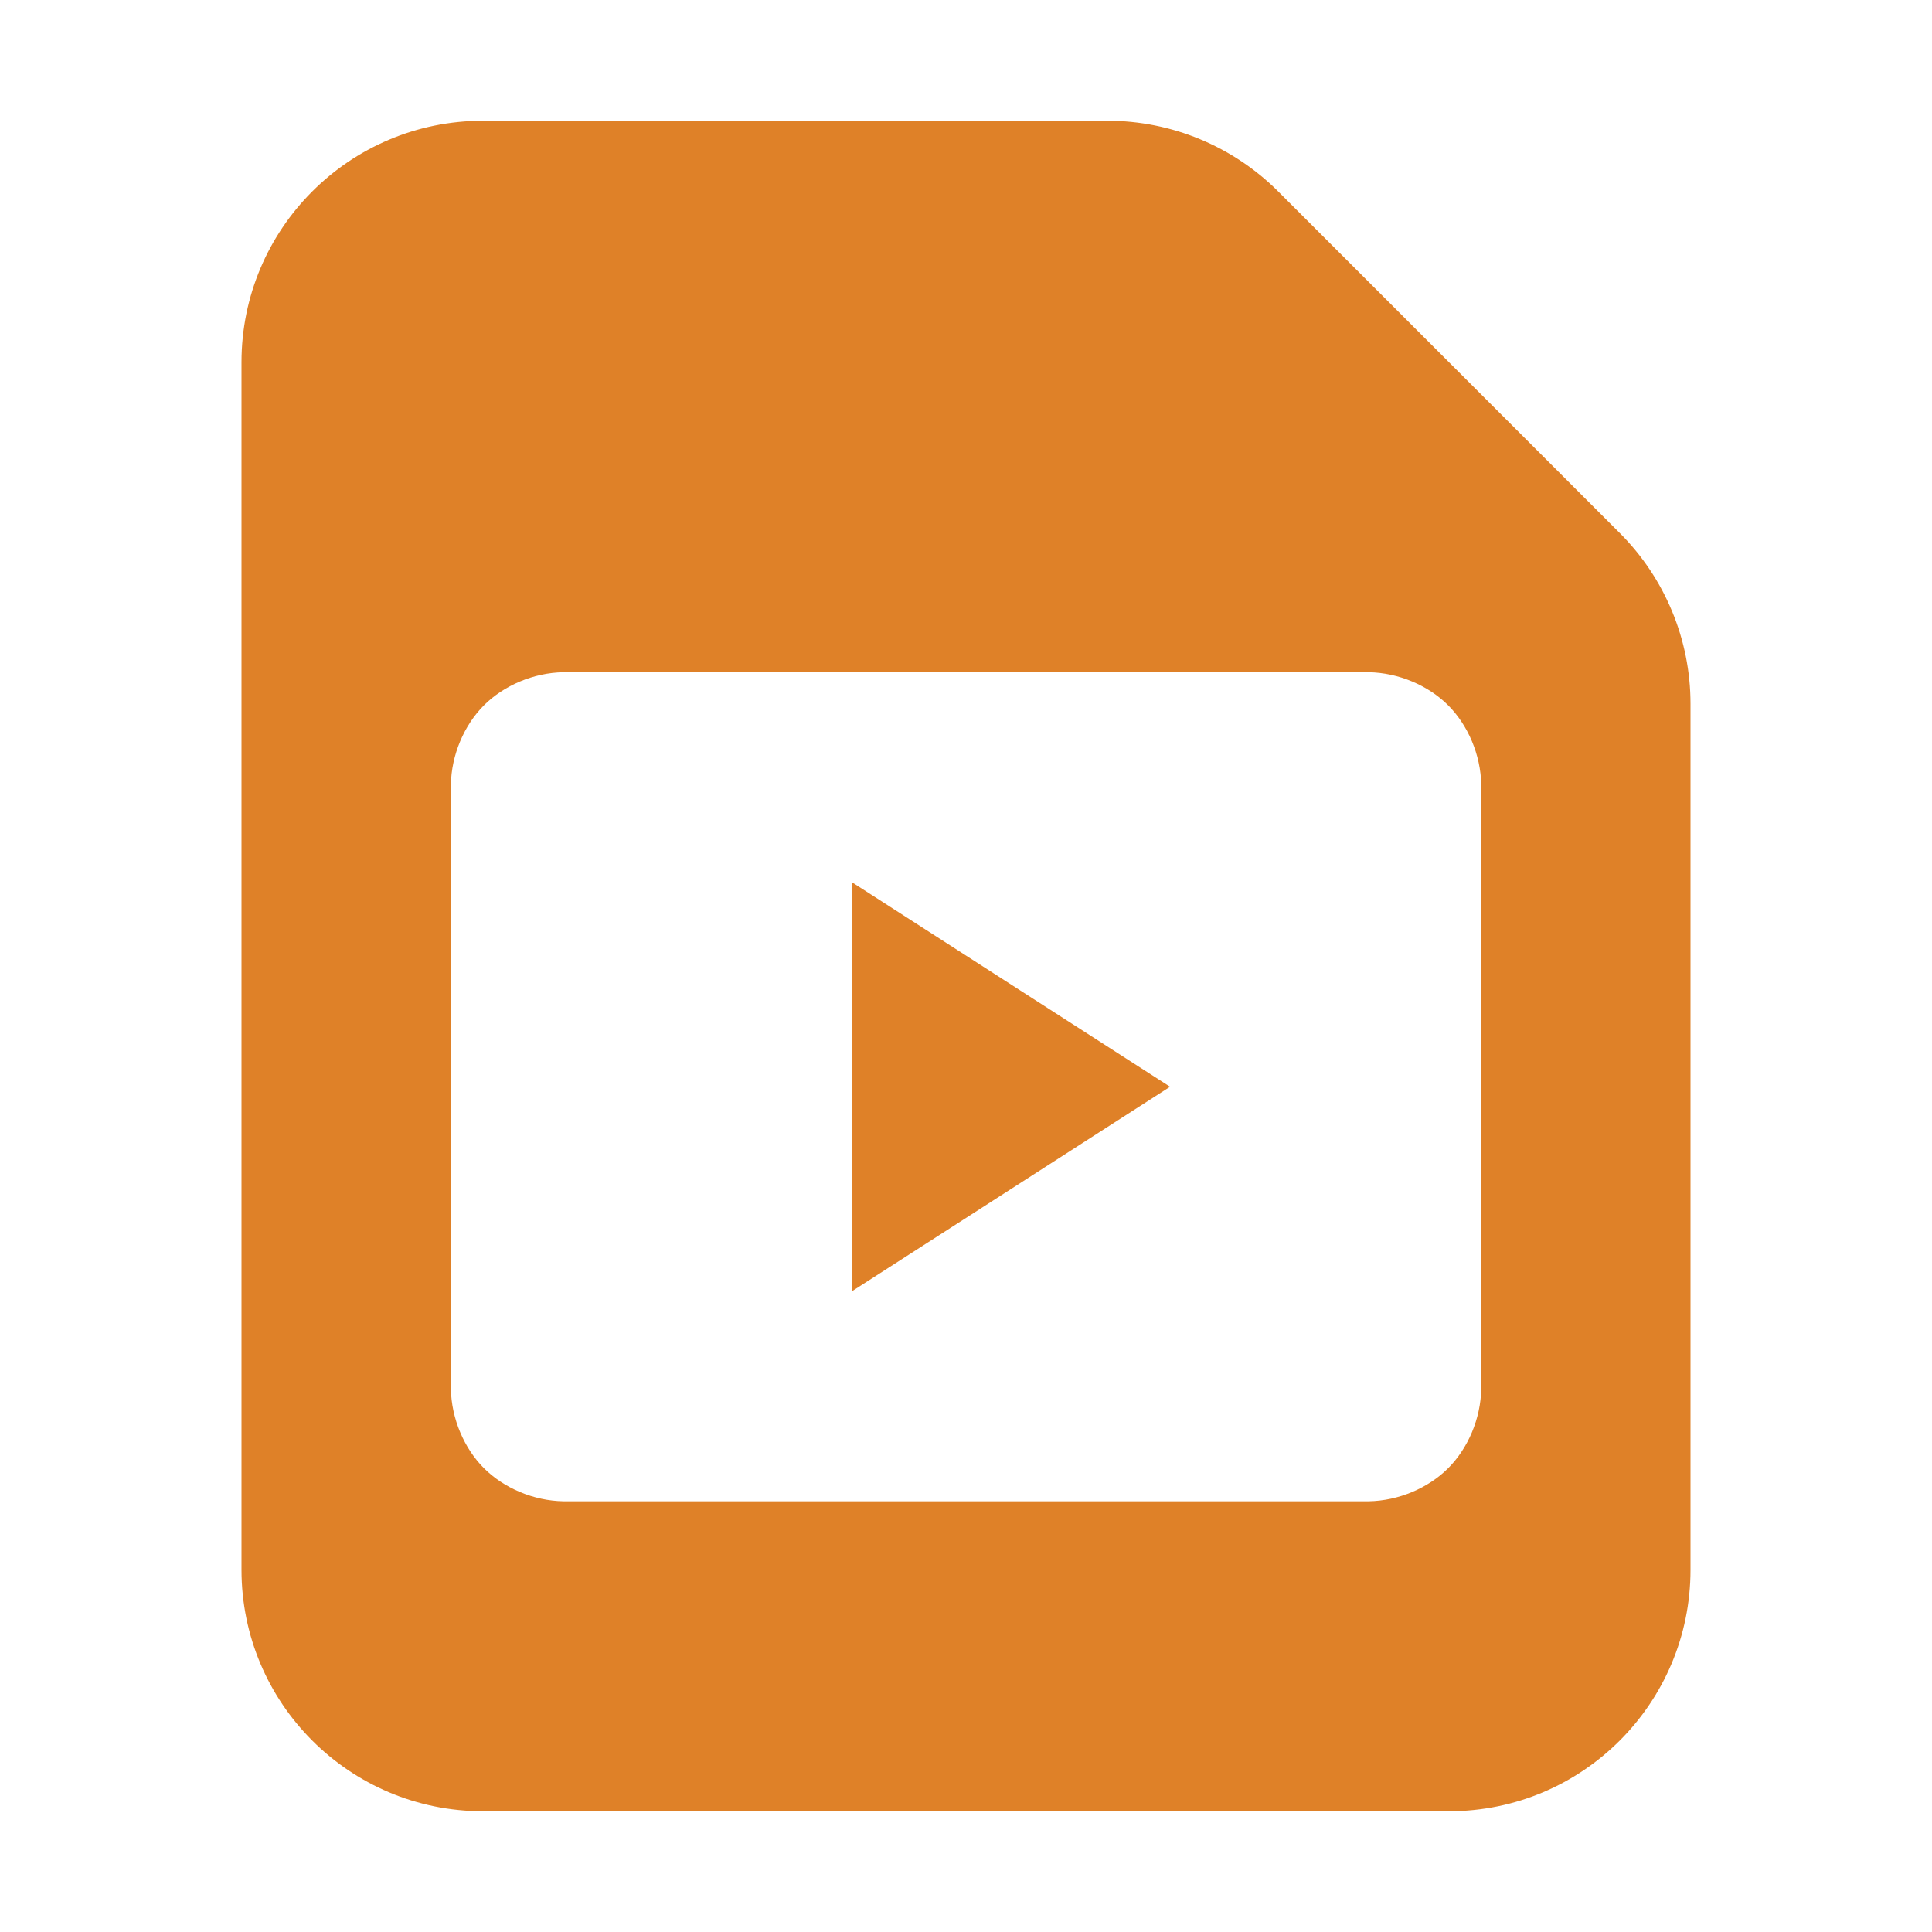
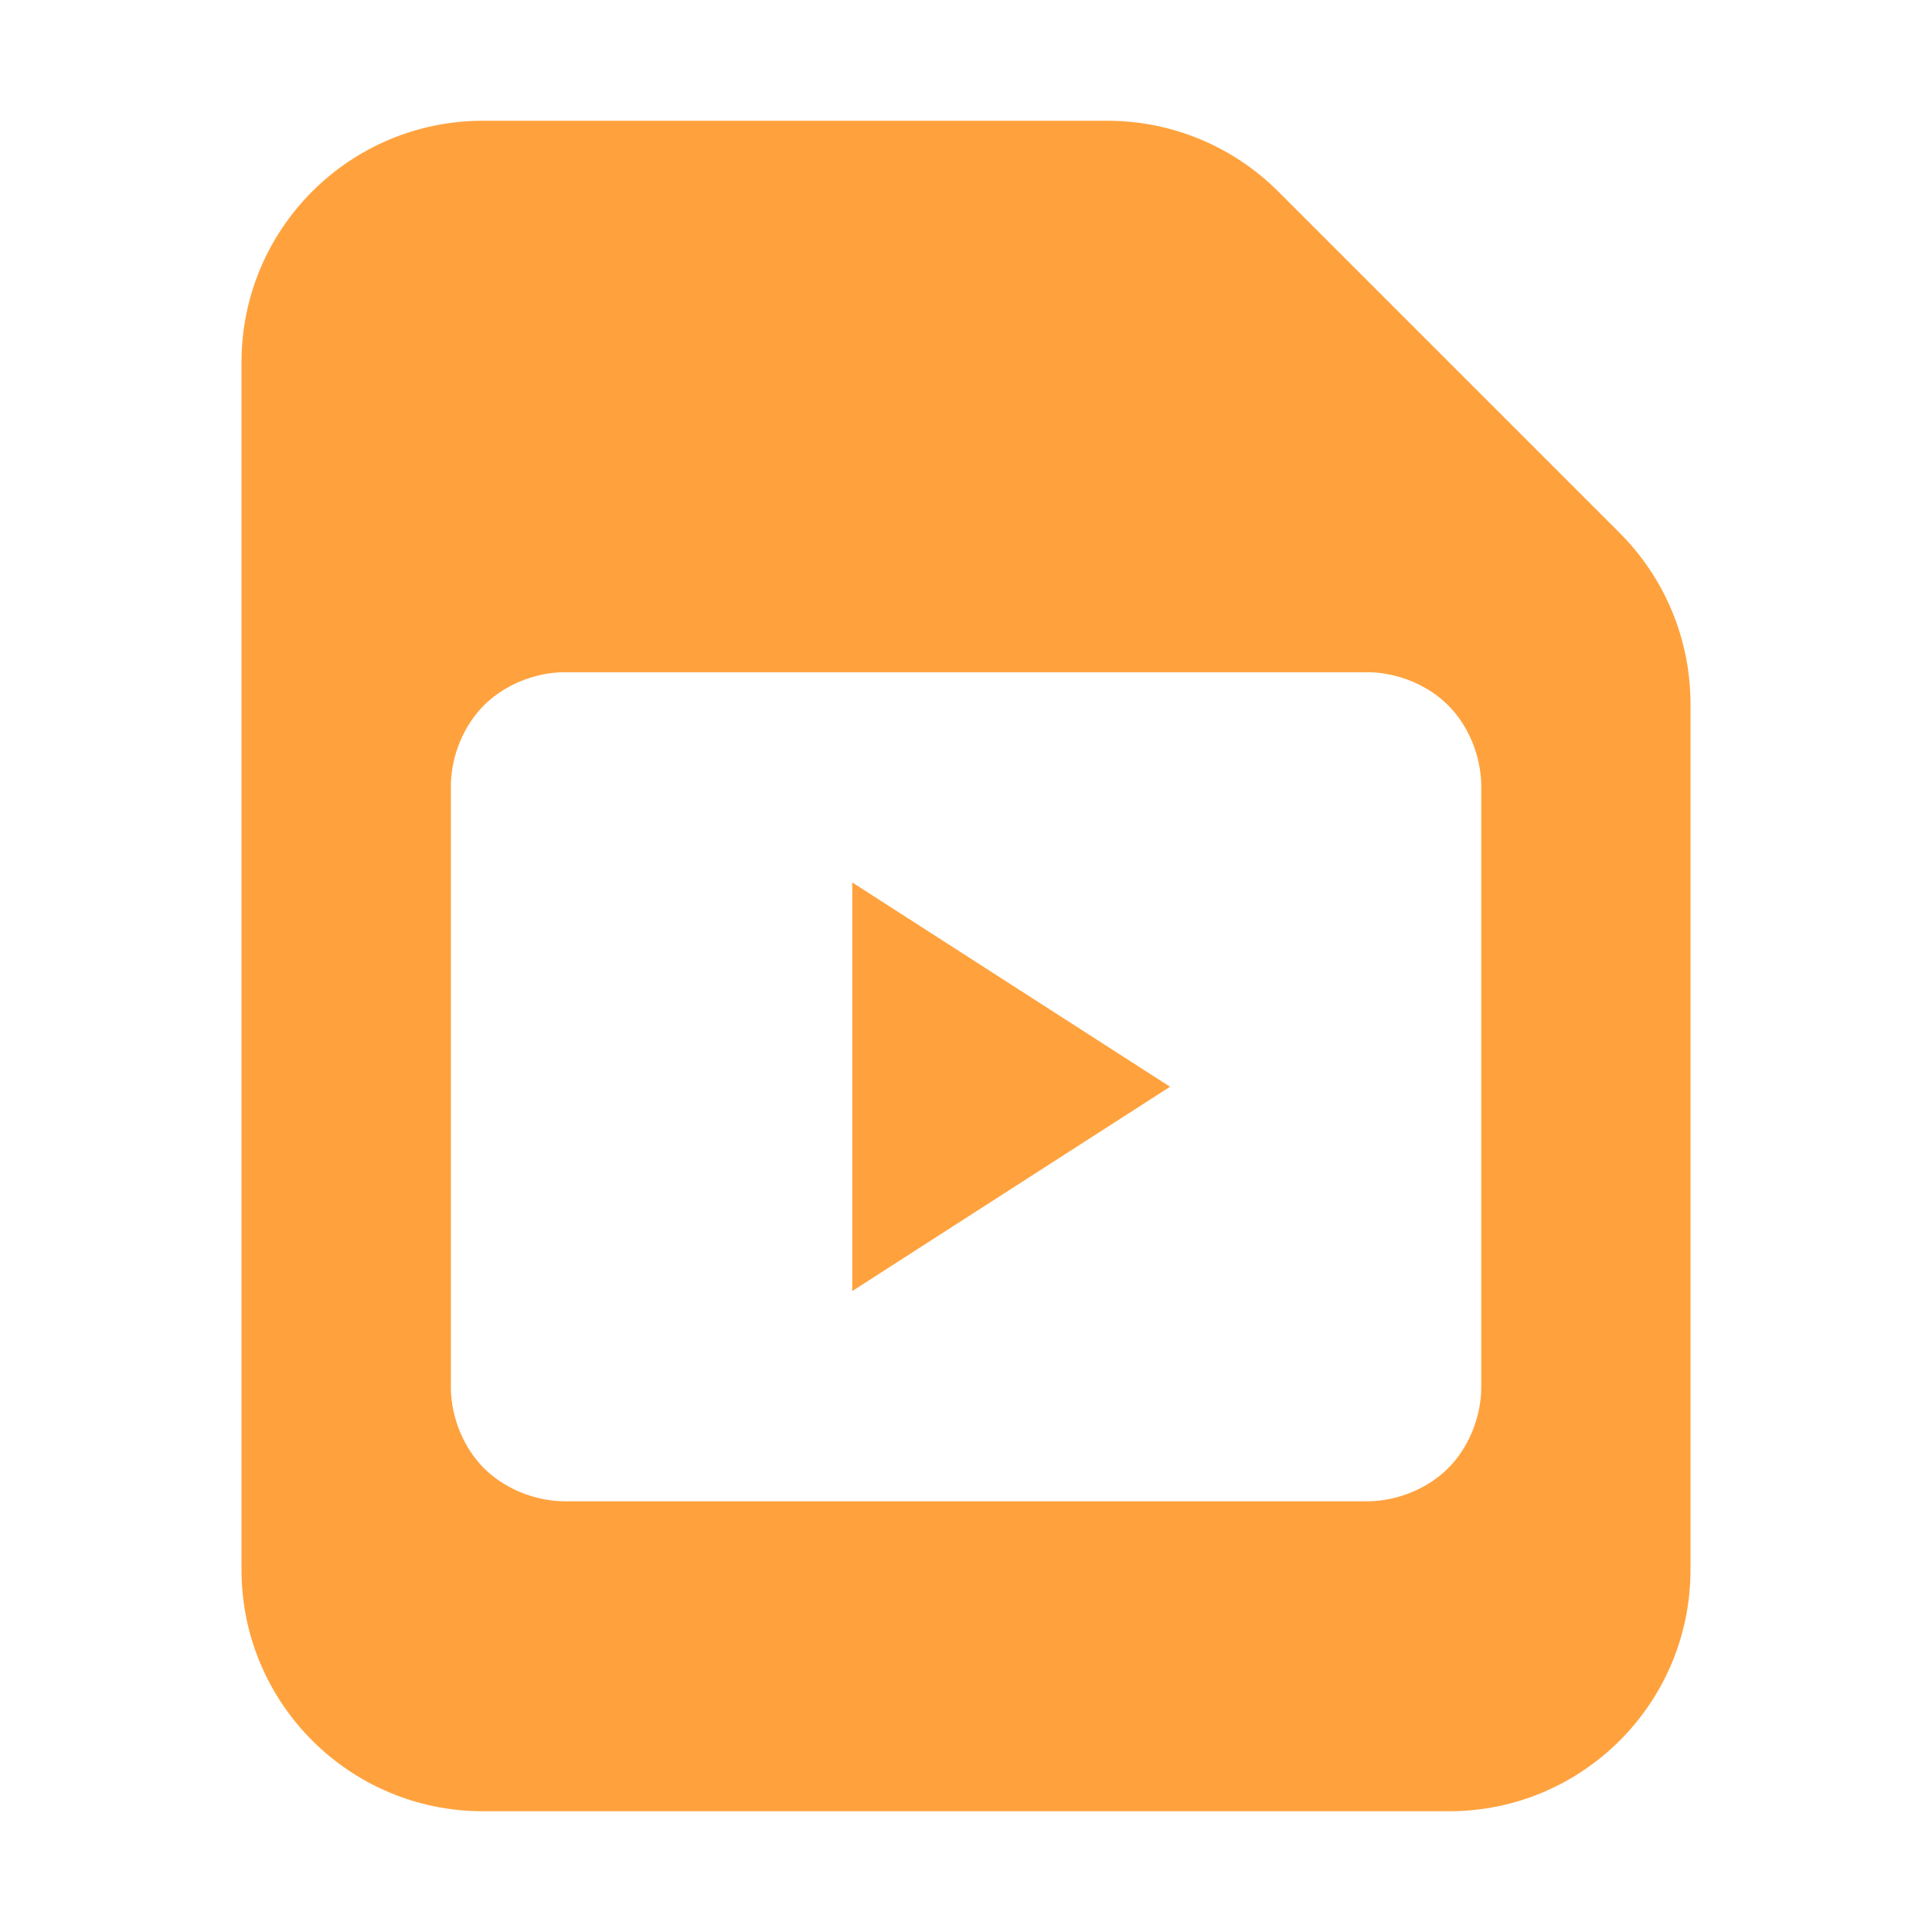
<svg xmlns="http://www.w3.org/2000/svg" version="1.1" width="16" height="16" viewBox="0,0,16,16">
  <defs>
    <clipPath id="clip-1">
      <path d="M0,16v-16h16v16zM11.993,5.841c-0.164,-0.164 -0.41,-0.27 -0.659,-0.274h-6.667c-0.25,0.004 -0.496,0.111 -0.659,0.274c-0.164,0.164 -0.27,0.41 -0.274,0.659v5c0.004,0.25 0.111,0.496 0.274,0.659c0.164,0.164 0.41,0.27 0.659,0.274h6.667c0.25,-0.004 0.496,-0.111 0.659,-0.274c0.164,-0.164 0.27,-0.41 0.274,-0.659v-5c-0.004,-0.25 -0.111,-0.496 -0.274,-0.659zM7.058,10.692l0,-3.384l2.632,1.692z" id="mask" fill="none" />
    </clipPath>
  </defs>
  <g fill="none" fill-rule="nonzero" stroke="none" stroke-width="1" stroke-linecap="butt" stroke-linejoin="miter" stroke-miterlimit="10" stroke-dasharray="" stroke-dashoffset="0" font-family="none" font-weight="none" font-size="none" text-anchor="none" style="mix-blend-mode: normal">
    <path d="M0,16v-16h16v16z" fill="none" />
    <path d="" fill="none" />
    <g clip-path="url(#clip-1)">
-       <g fill="#df8128">
+       <g fill="#ffa23e">
        <path d="M2,3c0,-1.105 0.895,-2 2,-2h5.172c0.53,0 1.039,0.211 1.414,0.586l2.828,2.828c0.375,0.375 0.586,0.884 0.586,1.414v7.172c0,1.105 -0.895,2 -2,2h-8c-1.105,0 -2,-0.895 -2,-2z" />
      </g>
    </g>
  </g>
</svg>
